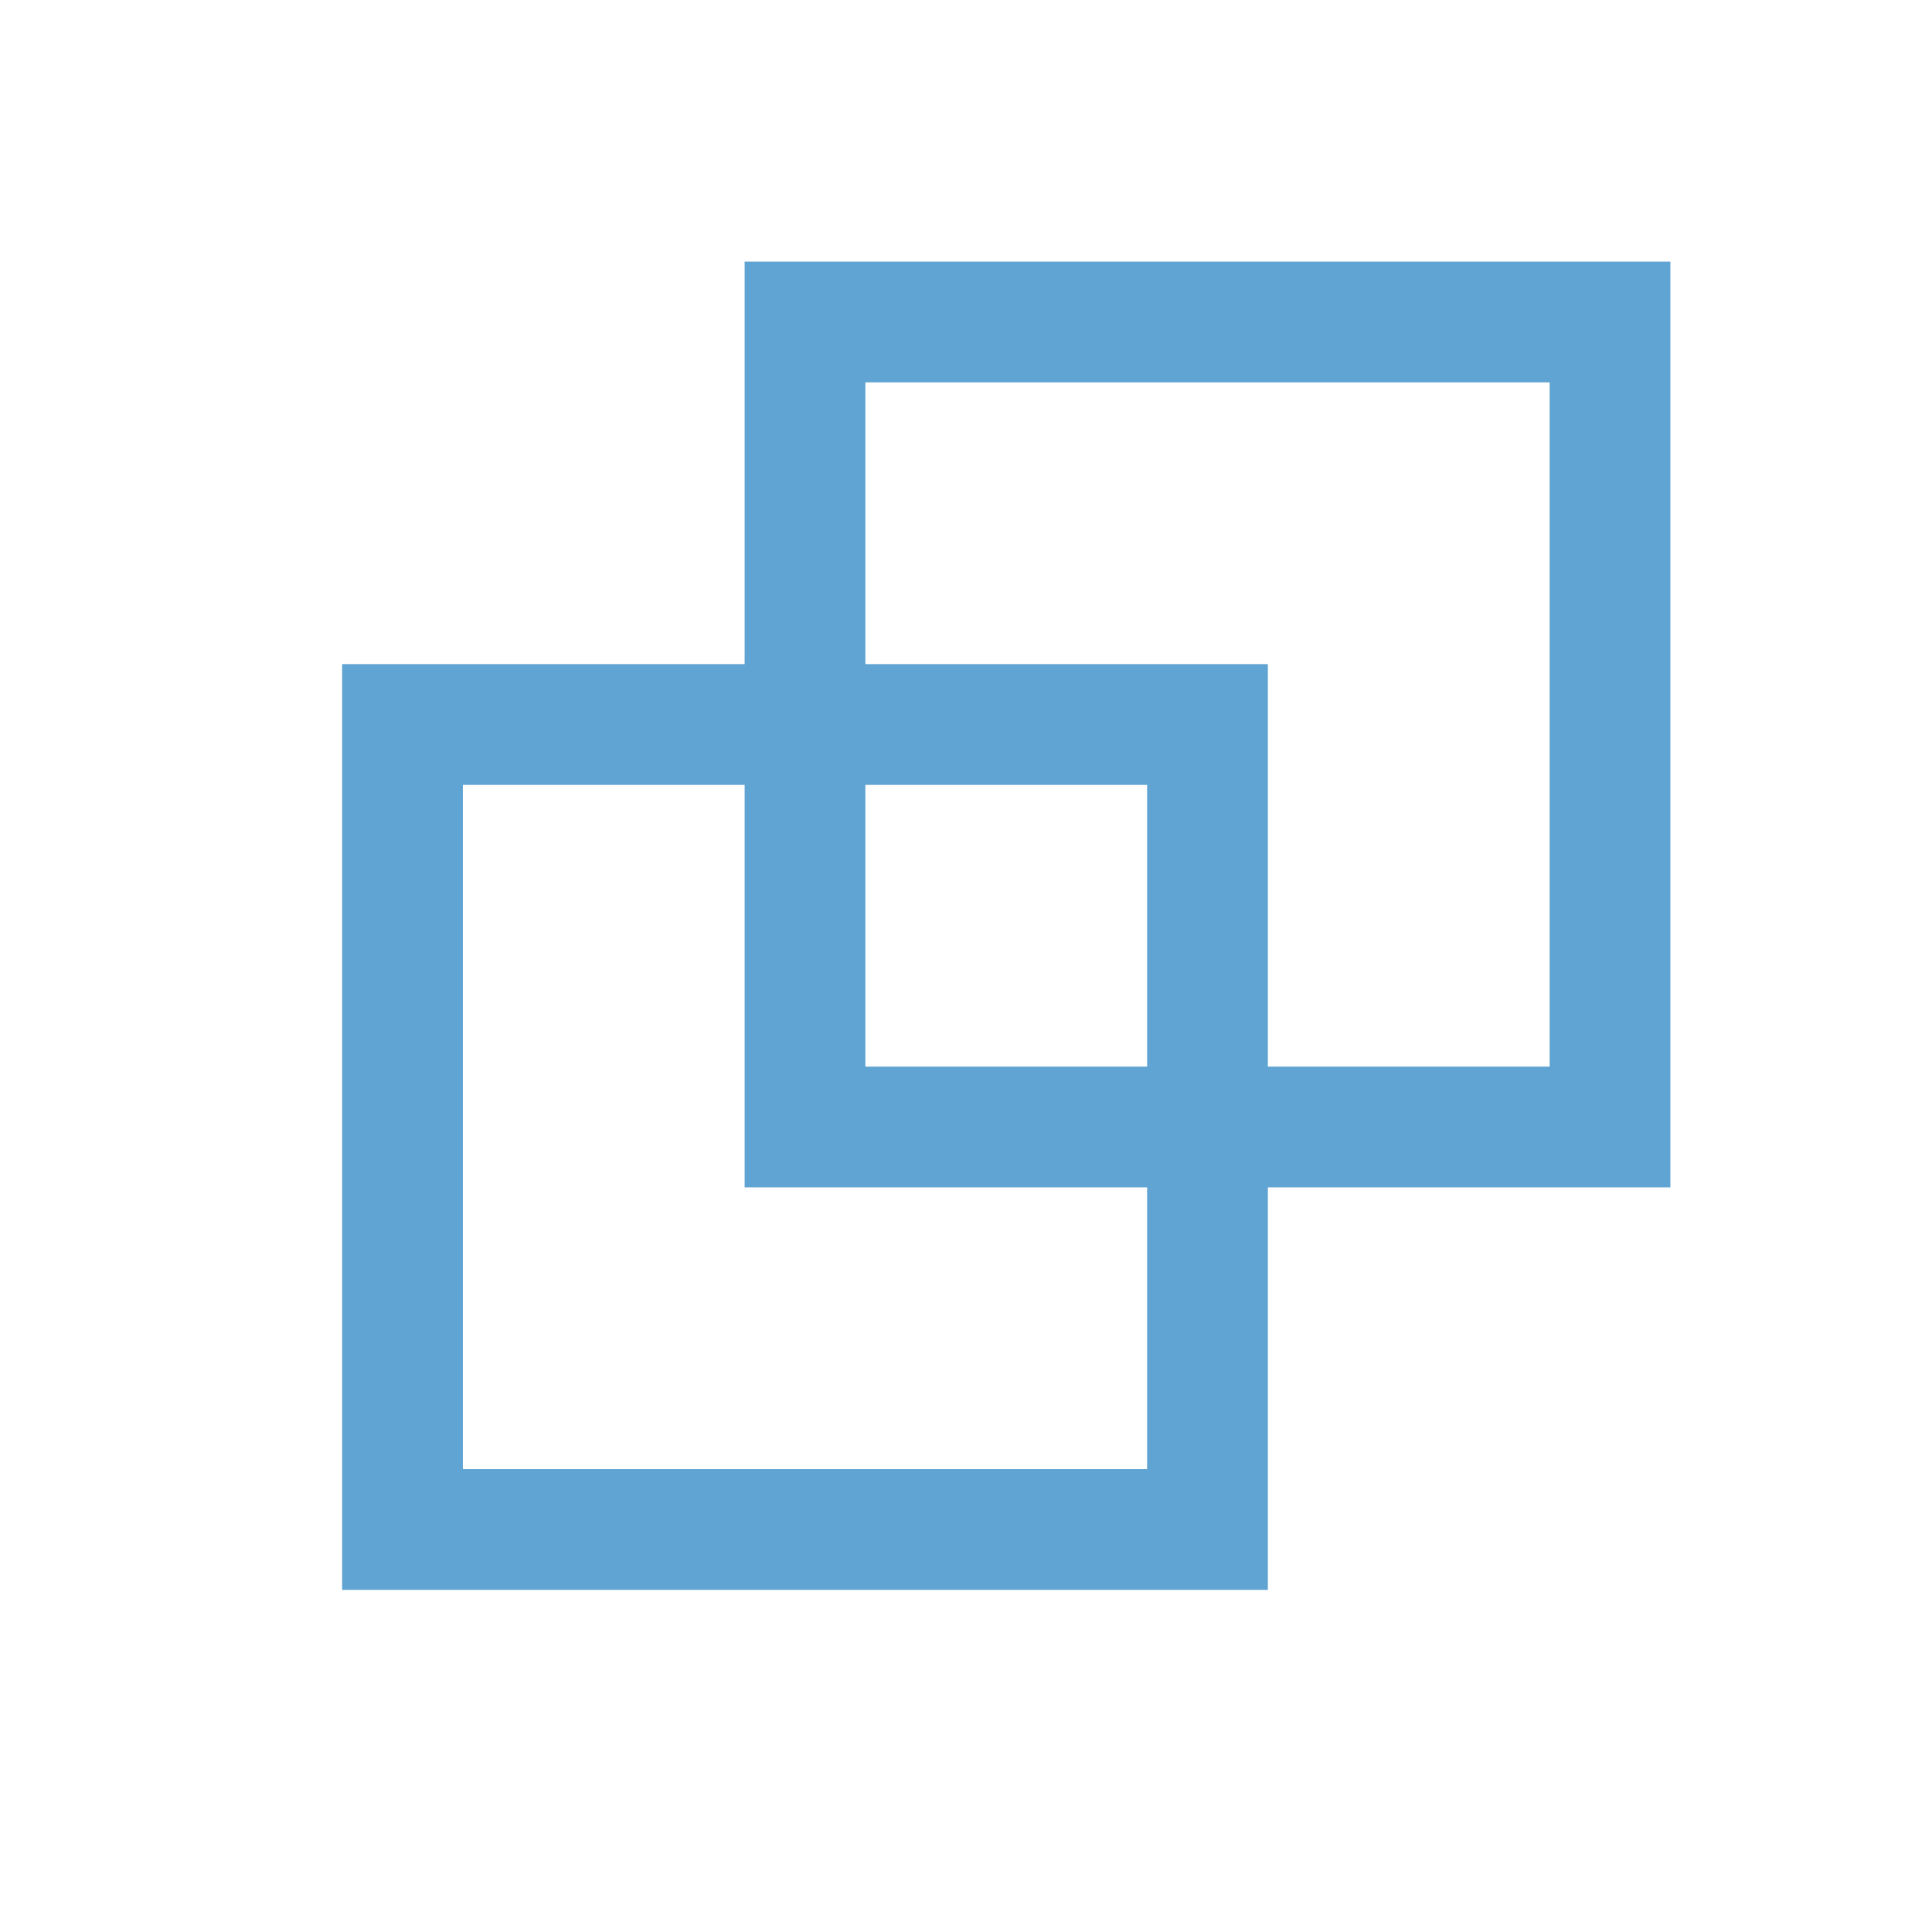
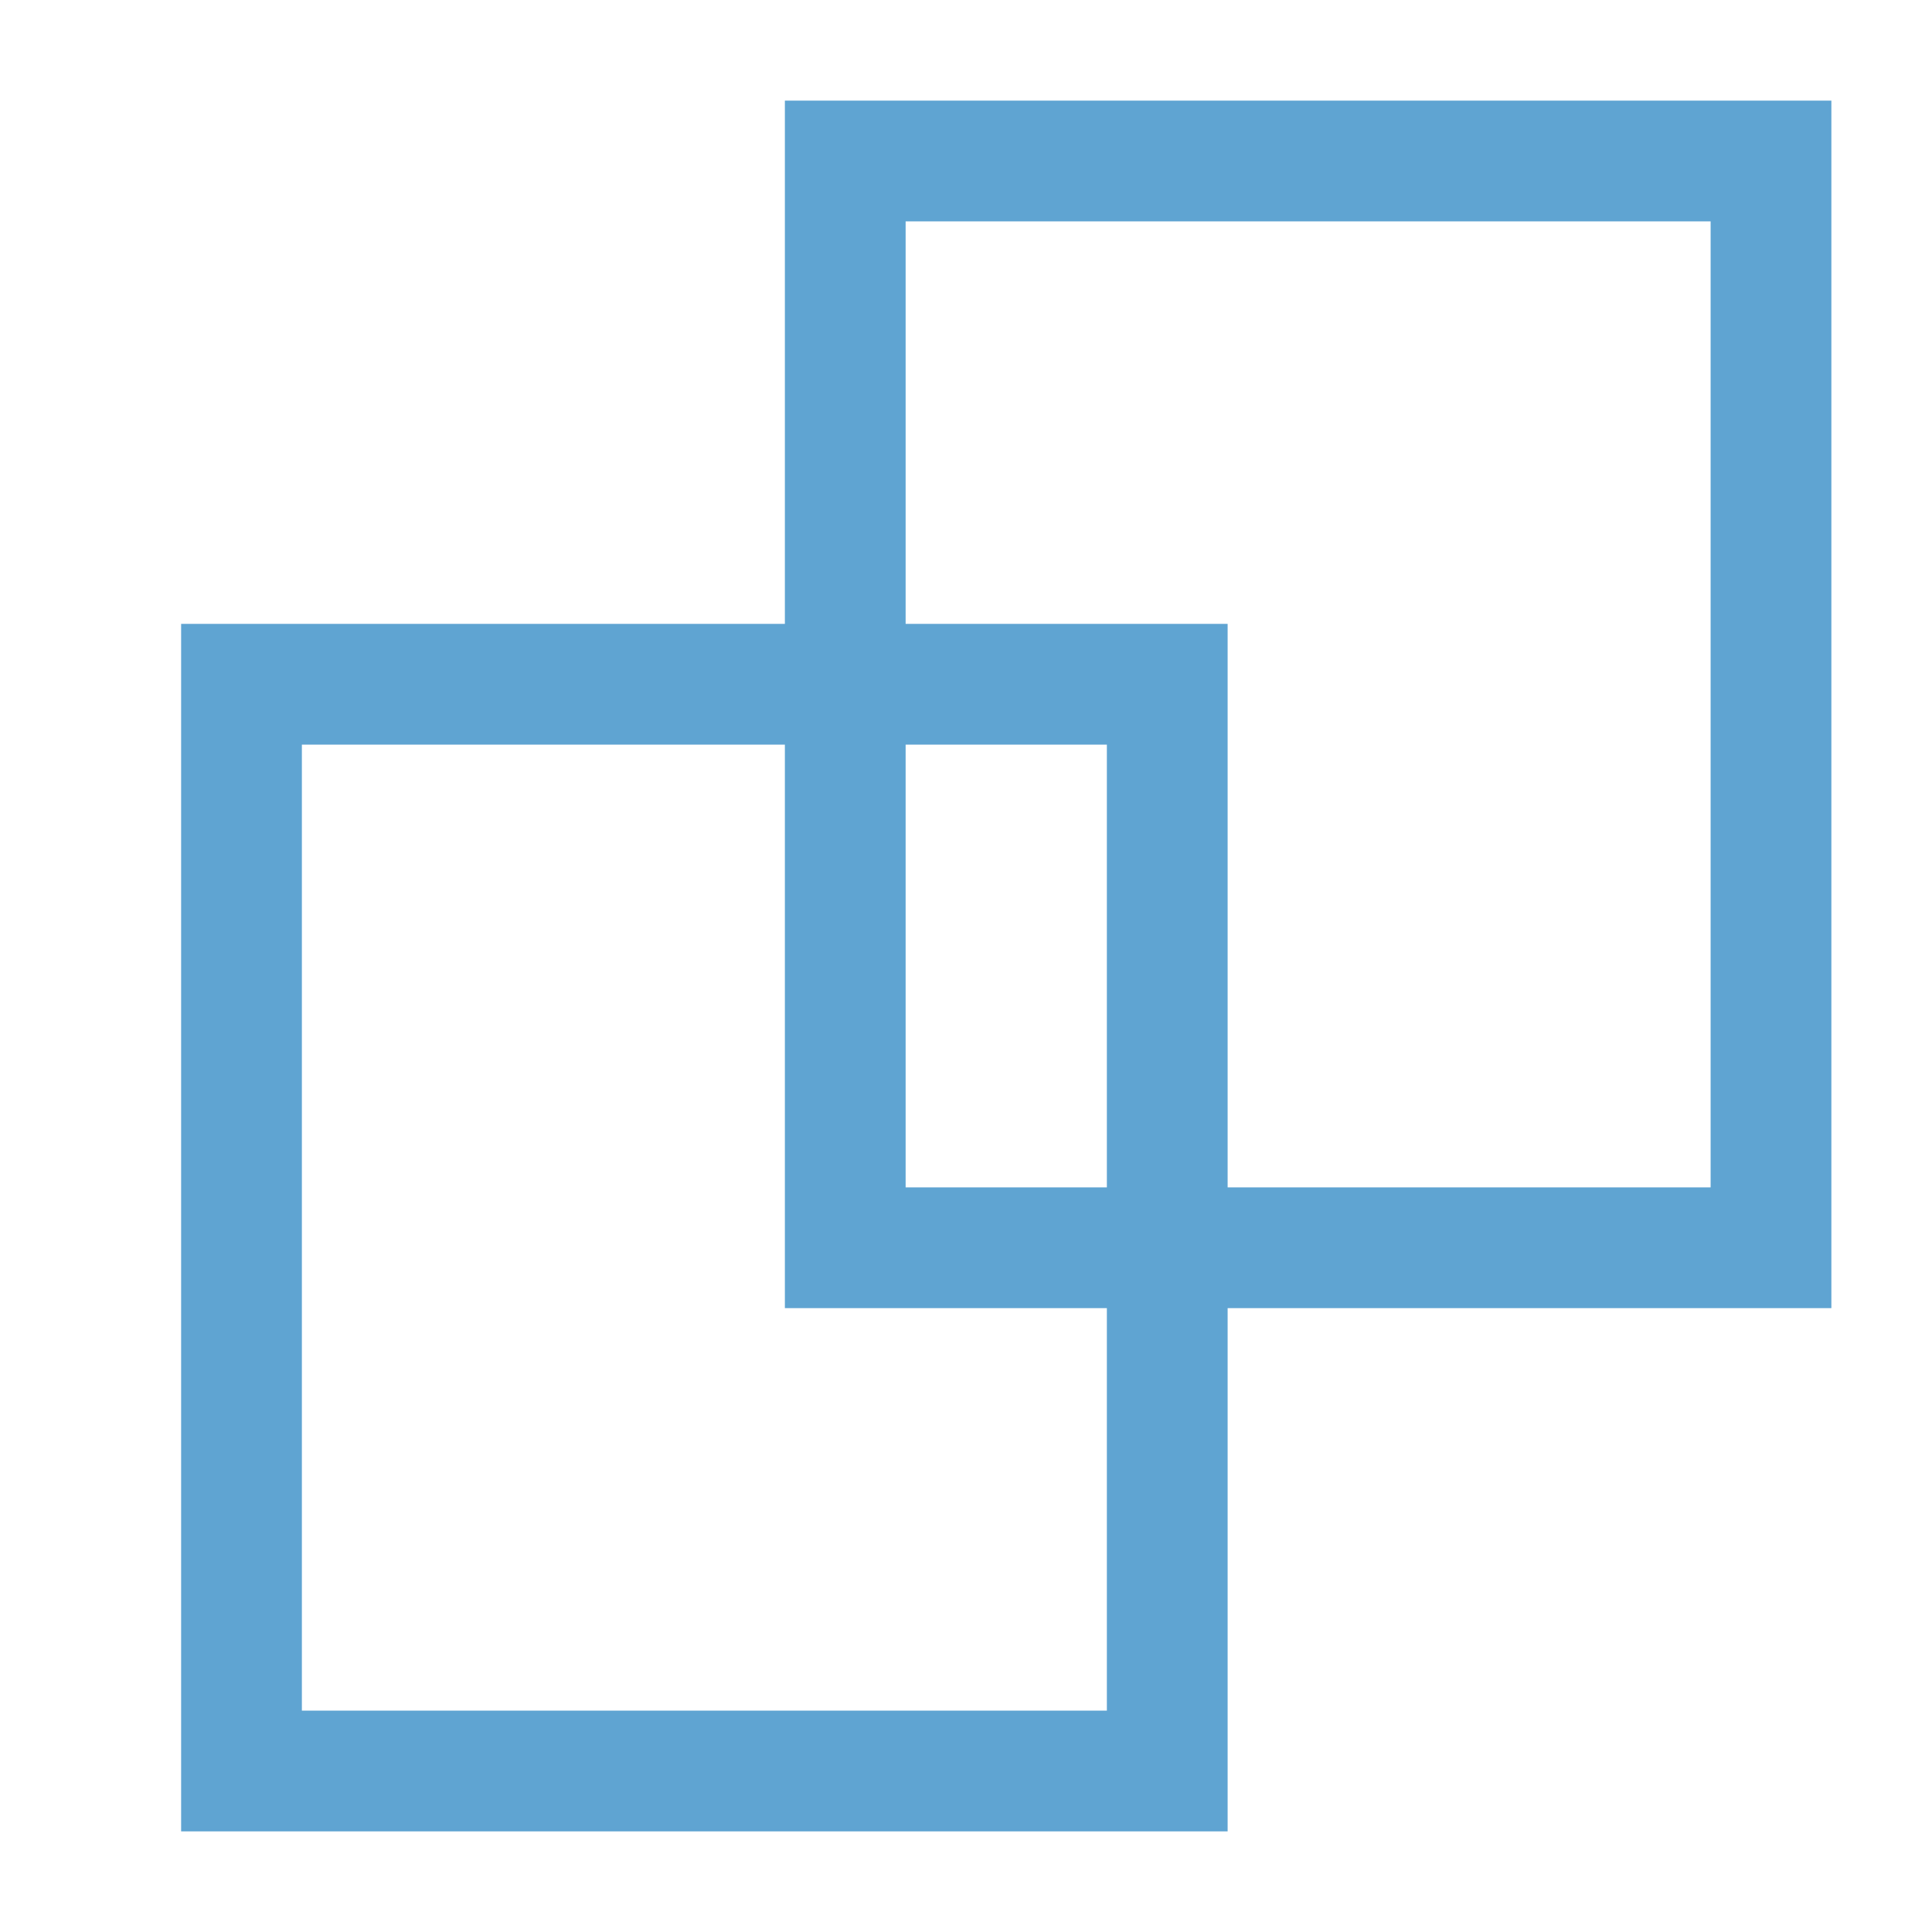
<svg xmlns="http://www.w3.org/2000/svg" height="48" version="1.1" viewBox="0 0 48 48" width="48" id="svg625">
  <defs id="defs4" style="stroke-linecap:butt;stroke-linejoin:round">
    <style type="text/css" id="style2">
*{stroke-linecap:butt;stroke-linejoin:round;}
  </style>
    <marker orient="auto" refY="0" refX="0" id="marker1114" style="overflow:visible">
      <path id="path866" d="M 0,0 5,-5 -12.5,0 5,5 Z" style="fill:#d95f02;fill-opacity:1;fill-rule:evenodd;stroke:#d95f02;stroke-width:1pt;stroke-opacity:1" transform="matrix(-0.2,0,0,-0.2,-1.2,0)" />
    </marker>
    <clipPath id="p71700fa865" style="stroke-linecap:butt;stroke-linejoin:round">
      <rect height="318.857" width="447.429" x="0" y="0" id="rect167" style="stroke-linecap:butt;stroke-linejoin:round" />
    </clipPath>
  </defs>
  <defs id="defs623">
    <clipPath id="p596afcd40e" style="stroke-linecap:butt;stroke-linejoin:round">
      <rect height="328.328" width="400.52" x="64.6" y="51.168" id="rect620" style="stroke-linecap:butt;stroke-linejoin:round" />
    </clipPath>
  </defs>
  <path style="fill:none;fill-rule:evenodd;stroke:#5fa4d2;stroke-width:3;stroke-linecap:butt;stroke-linejoin:miter;stroke-miterlimit:4;stroke-dasharray:none;stroke-opacity:1" d="m 50,-16 h 8 v -10 h 10 v -11 h 15 v 11 h 10 v 10 h 2" id="path836" />
  <g id="g834" />
  <path id="path30" style="fill:none;stroke:#d95f02;stroke-width:27.286;stroke-linecap:butt;stroke-linejoin:round;stroke-miterlimit:4;stroke-dasharray:none;stroke-dashoffset:0;marker-end:url(#marker1114)" d="M 223.714,207.74 56.358,304.364" clip-path="url(#p71700fa865)" transform="matrix(0.1099477,0,0,0.1099477,63.8036,-10.46409)" />
  <path id="path1040" d="m 59,18 h 8 V 8 H 77 V -3 H 92 V 8 h 10 v 10 h 2" style="fill:none;fill-rule:evenodd;stroke:#1b9e77;stroke-width:3;stroke-linecap:butt;stroke-linejoin:miter;stroke-miterlimit:4;stroke-dasharray:none;stroke-opacity:1" />
  <path style="fill:none;fill-rule:evenodd;stroke:#5fa4d2;stroke-width:3;stroke-linecap:butt;stroke-linejoin:miter;stroke-miterlimit:4;stroke-dasharray:none;stroke-opacity:1" d="M 85,48 H 70 V 32 h 15 v 16" id="path843" />
-   <rect style="opacity:1;fill:none;fill-opacity:1;stroke:#5fa4d2;stroke-width:3;stroke-linecap:square;stroke-linejoin:miter;stroke-miterlimit:4;stroke-dasharray:none;stroke-dashoffset:0;stroke-opacity:1" id="rect847" width="20" height="20" x="20" y="8" />
-   <rect y="18" x="10" height="20" width="20" id="rect849" style="opacity:1;fill:none;fill-opacity:1;stroke:#5fa4d2;stroke-width:3;stroke-linecap:square;stroke-linejoin:miter;stroke-miterlimit:4;stroke-dasharray:none;stroke-dashoffset:0;stroke-opacity:1" />
+   <rect style="opacity:1;fill:none;fill-opacity:1;stroke:#5fa4d2;stroke-width:3;stroke-linecap:square;stroke-linejoin:miter;stroke-miterlimit:4;stroke-dasharray:none;stroke-dashoffset:0;stroke-opacity:1" id="rect847" width="23" height="27" x="21" y="4" />
+   <rect y="17" x="6" height="27" width="23" id="rect841" style="opacity:1;fill:none;fill-opacity:1;stroke:#5fa4d2;stroke-width:3;stroke-linecap:square;stroke-linejoin:miter;stroke-miterlimit:4;stroke-dasharray:none;stroke-dashoffset:0;stroke-opacity:1" />
</svg>
